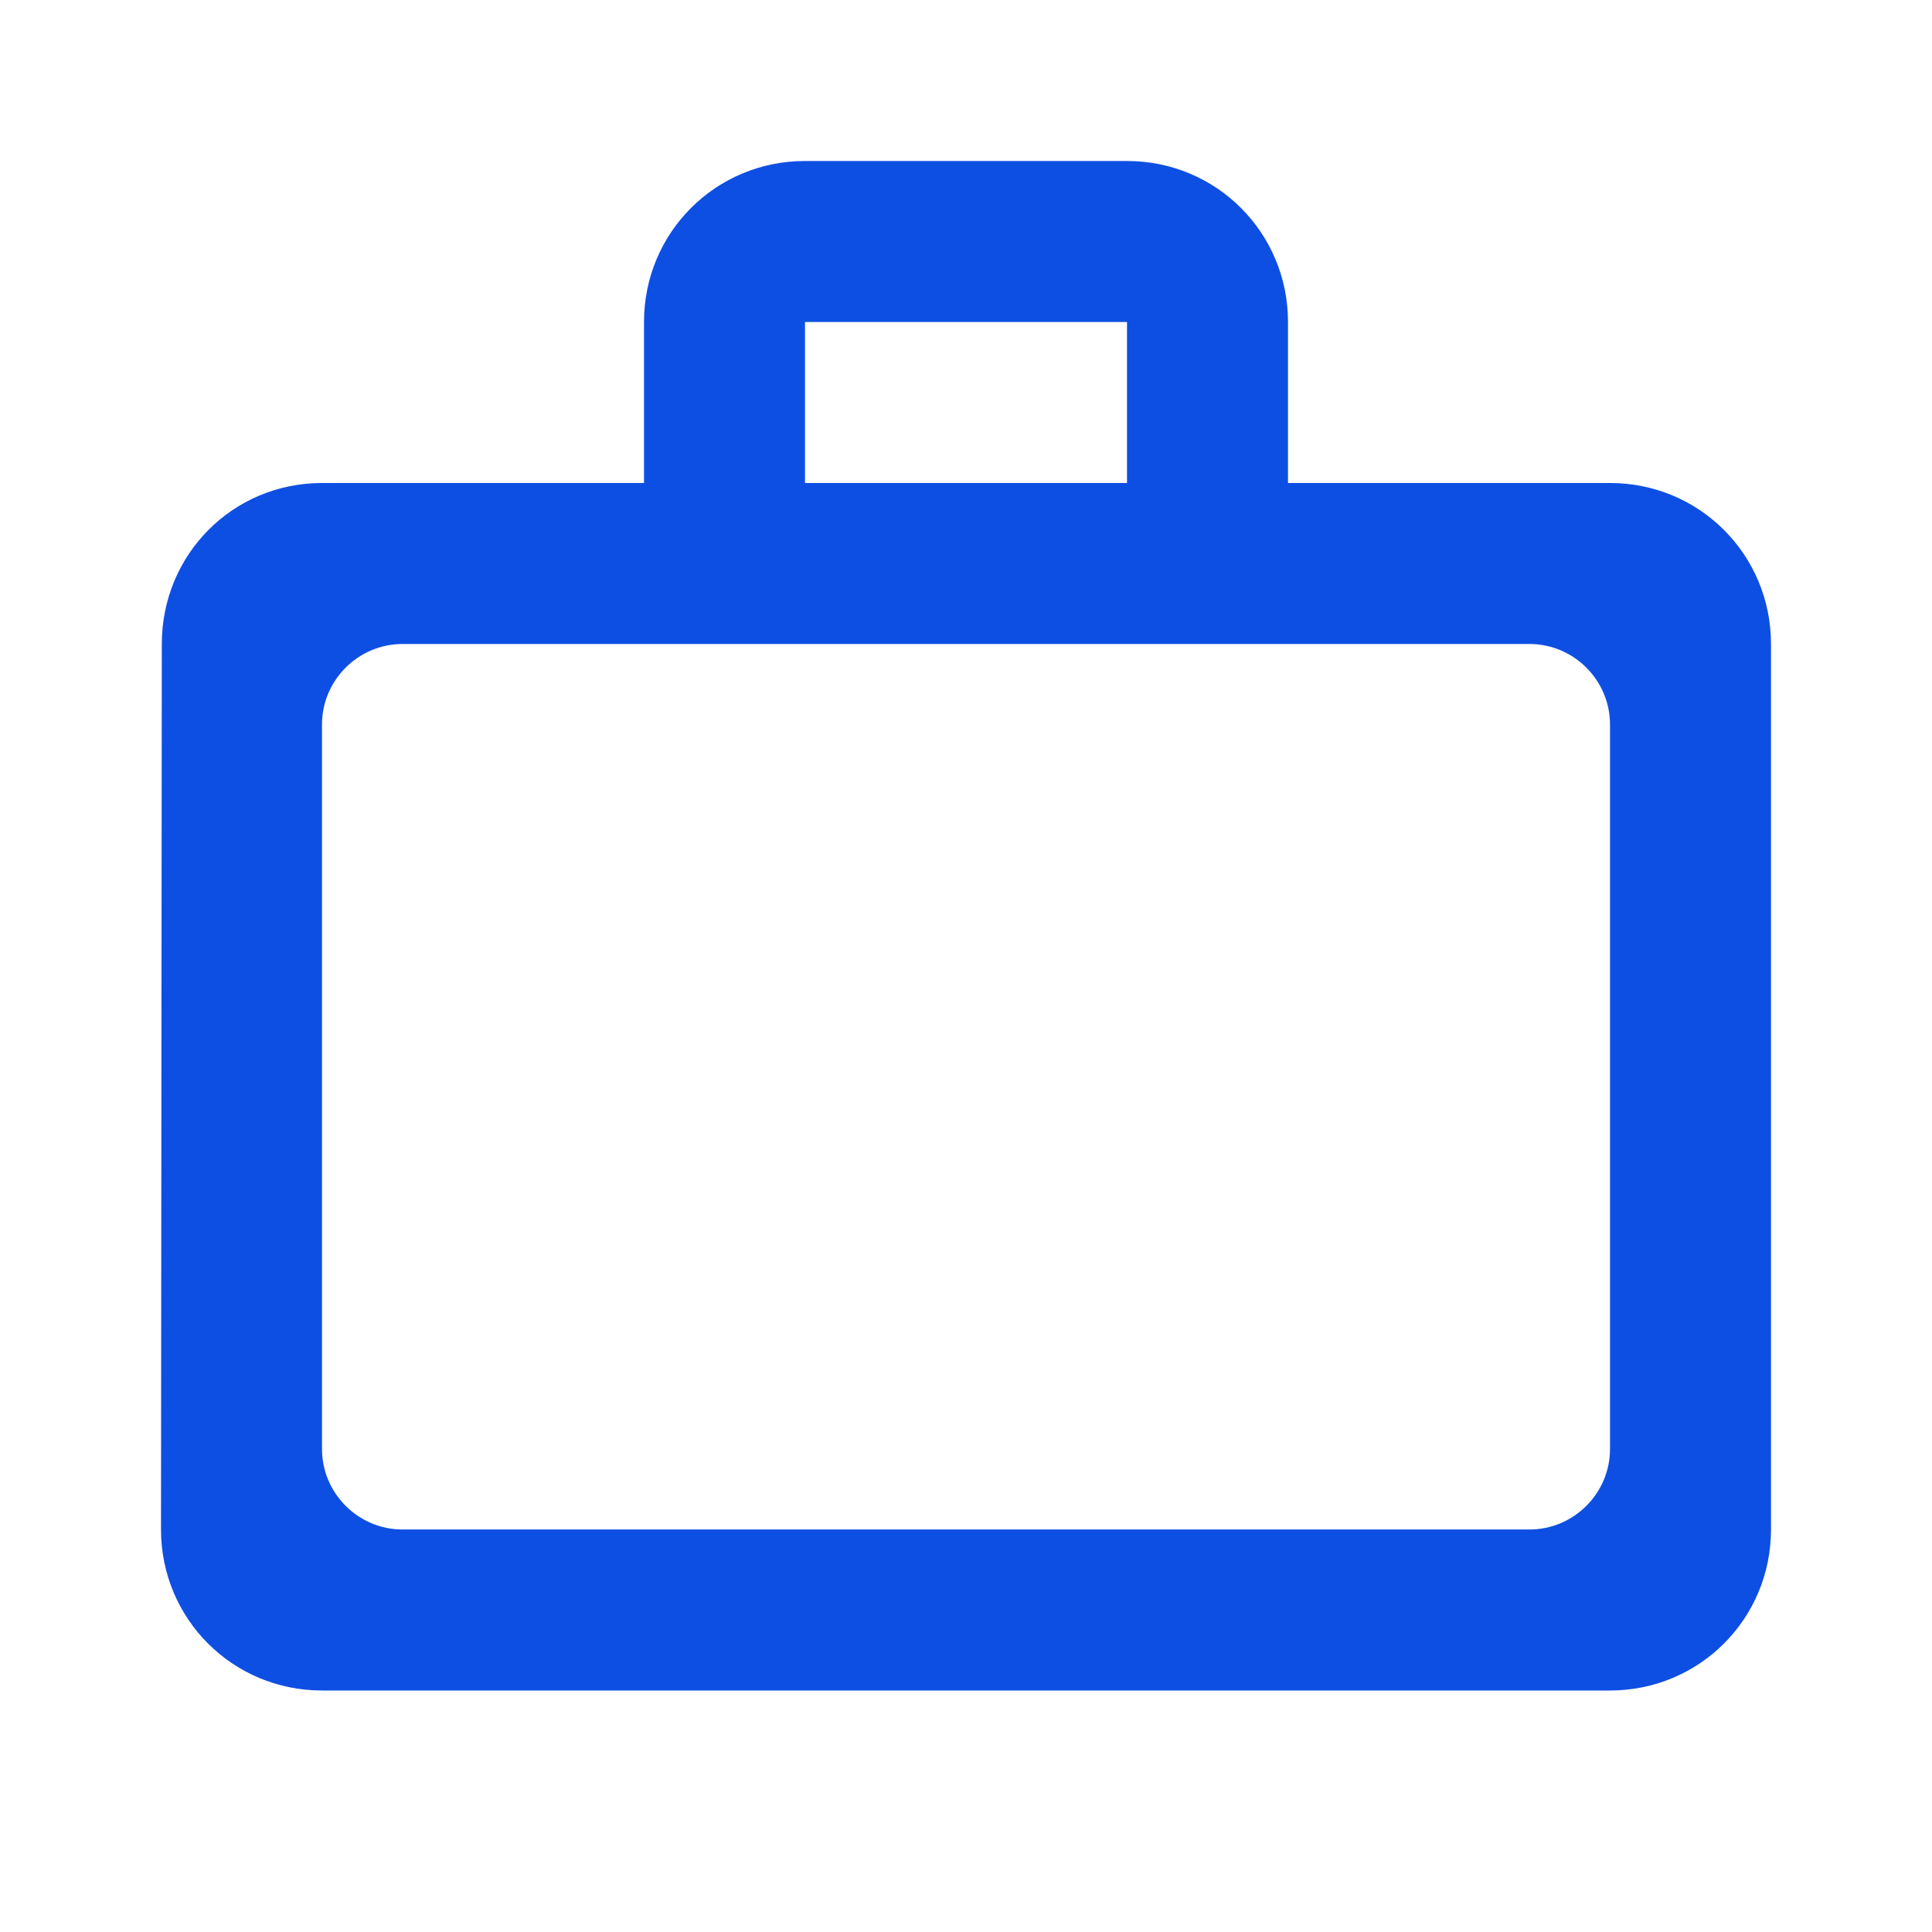
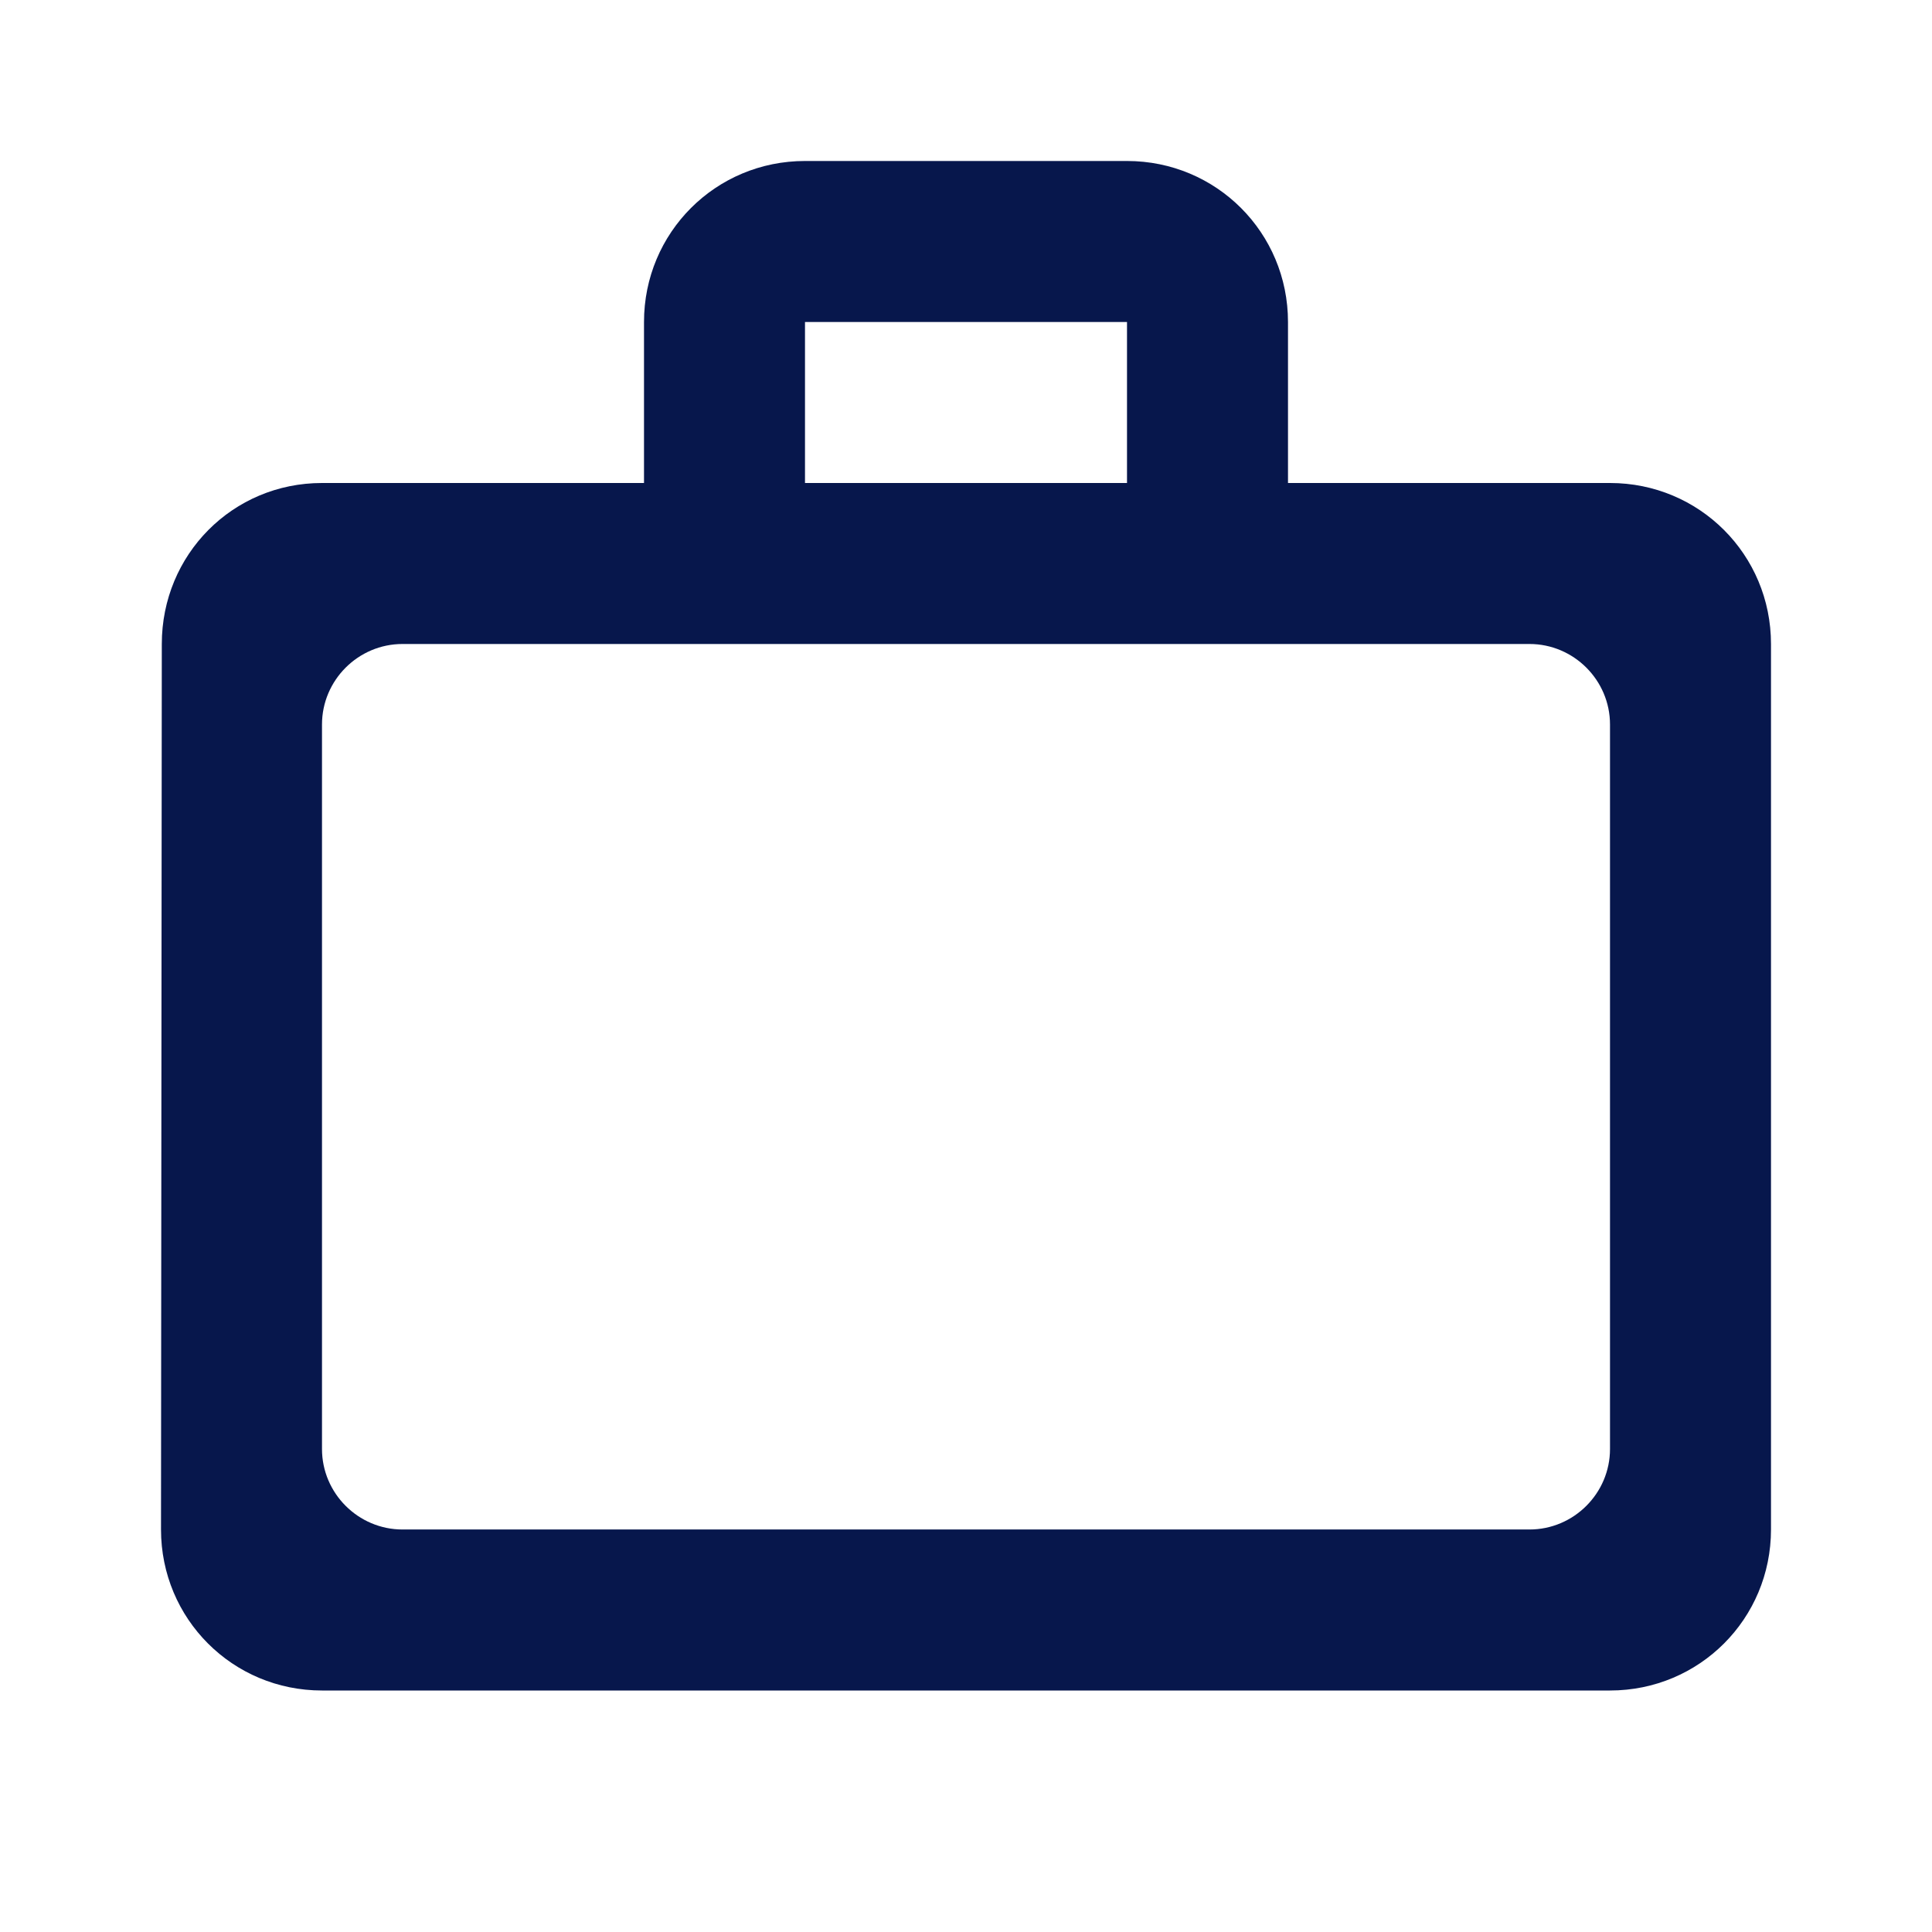
<svg xmlns="http://www.w3.org/2000/svg" width="128" height="128" viewBox="0 0 128 128" fill="none">
-   <path d="M74.667 32V21.333H53.333V32H74.667ZM21.333 48V96C21.333 98.933 23.733 101.333 26.667 101.333H101.333C104.267 101.333 106.667 98.933 106.667 96V48C106.667 45.066 104.267 42.666 101.333 42.666H26.667C23.733 42.666 21.333 45.066 21.333 48ZM106.667 32C112.587 32 117.333 36.746 117.333 42.666V101.333C117.333 107.253 112.587 112 106.667 112H21.333C15.413 112 10.667 107.253 10.667 101.333L10.72 42.666C10.72 36.746 15.413 32 21.333 32H42.667V21.333C42.667 15.413 47.413 10.666 53.333 10.666H74.667C80.587 10.666 85.333 15.413 85.333 21.333V32H106.667Z" fill="#0E4FE3" />
+   <path d="M74.667 32V21.333H53.333V32H74.667ZM21.333 48V96C21.333 98.933 23.733 101.333 26.667 101.333H101.333C104.267 101.333 106.667 98.933 106.667 96V48C106.667 45.066 104.267 42.666 101.333 42.666H26.667C23.733 42.666 21.333 45.066 21.333 48ZM106.667 32C112.587 32 117.333 36.746 117.333 42.666V101.333C117.333 107.253 112.587 112 106.667 112H21.333C15.413 112 10.667 107.253 10.667 101.333L10.72 42.666C10.72 36.746 15.413 32 21.333 32H42.667V21.333C42.667 15.413 47.413 10.666 53.333 10.666H74.667C80.587 10.666 85.333 15.413 85.333 21.333V32H106.667Z" fill="#07174C" />
</svg>
